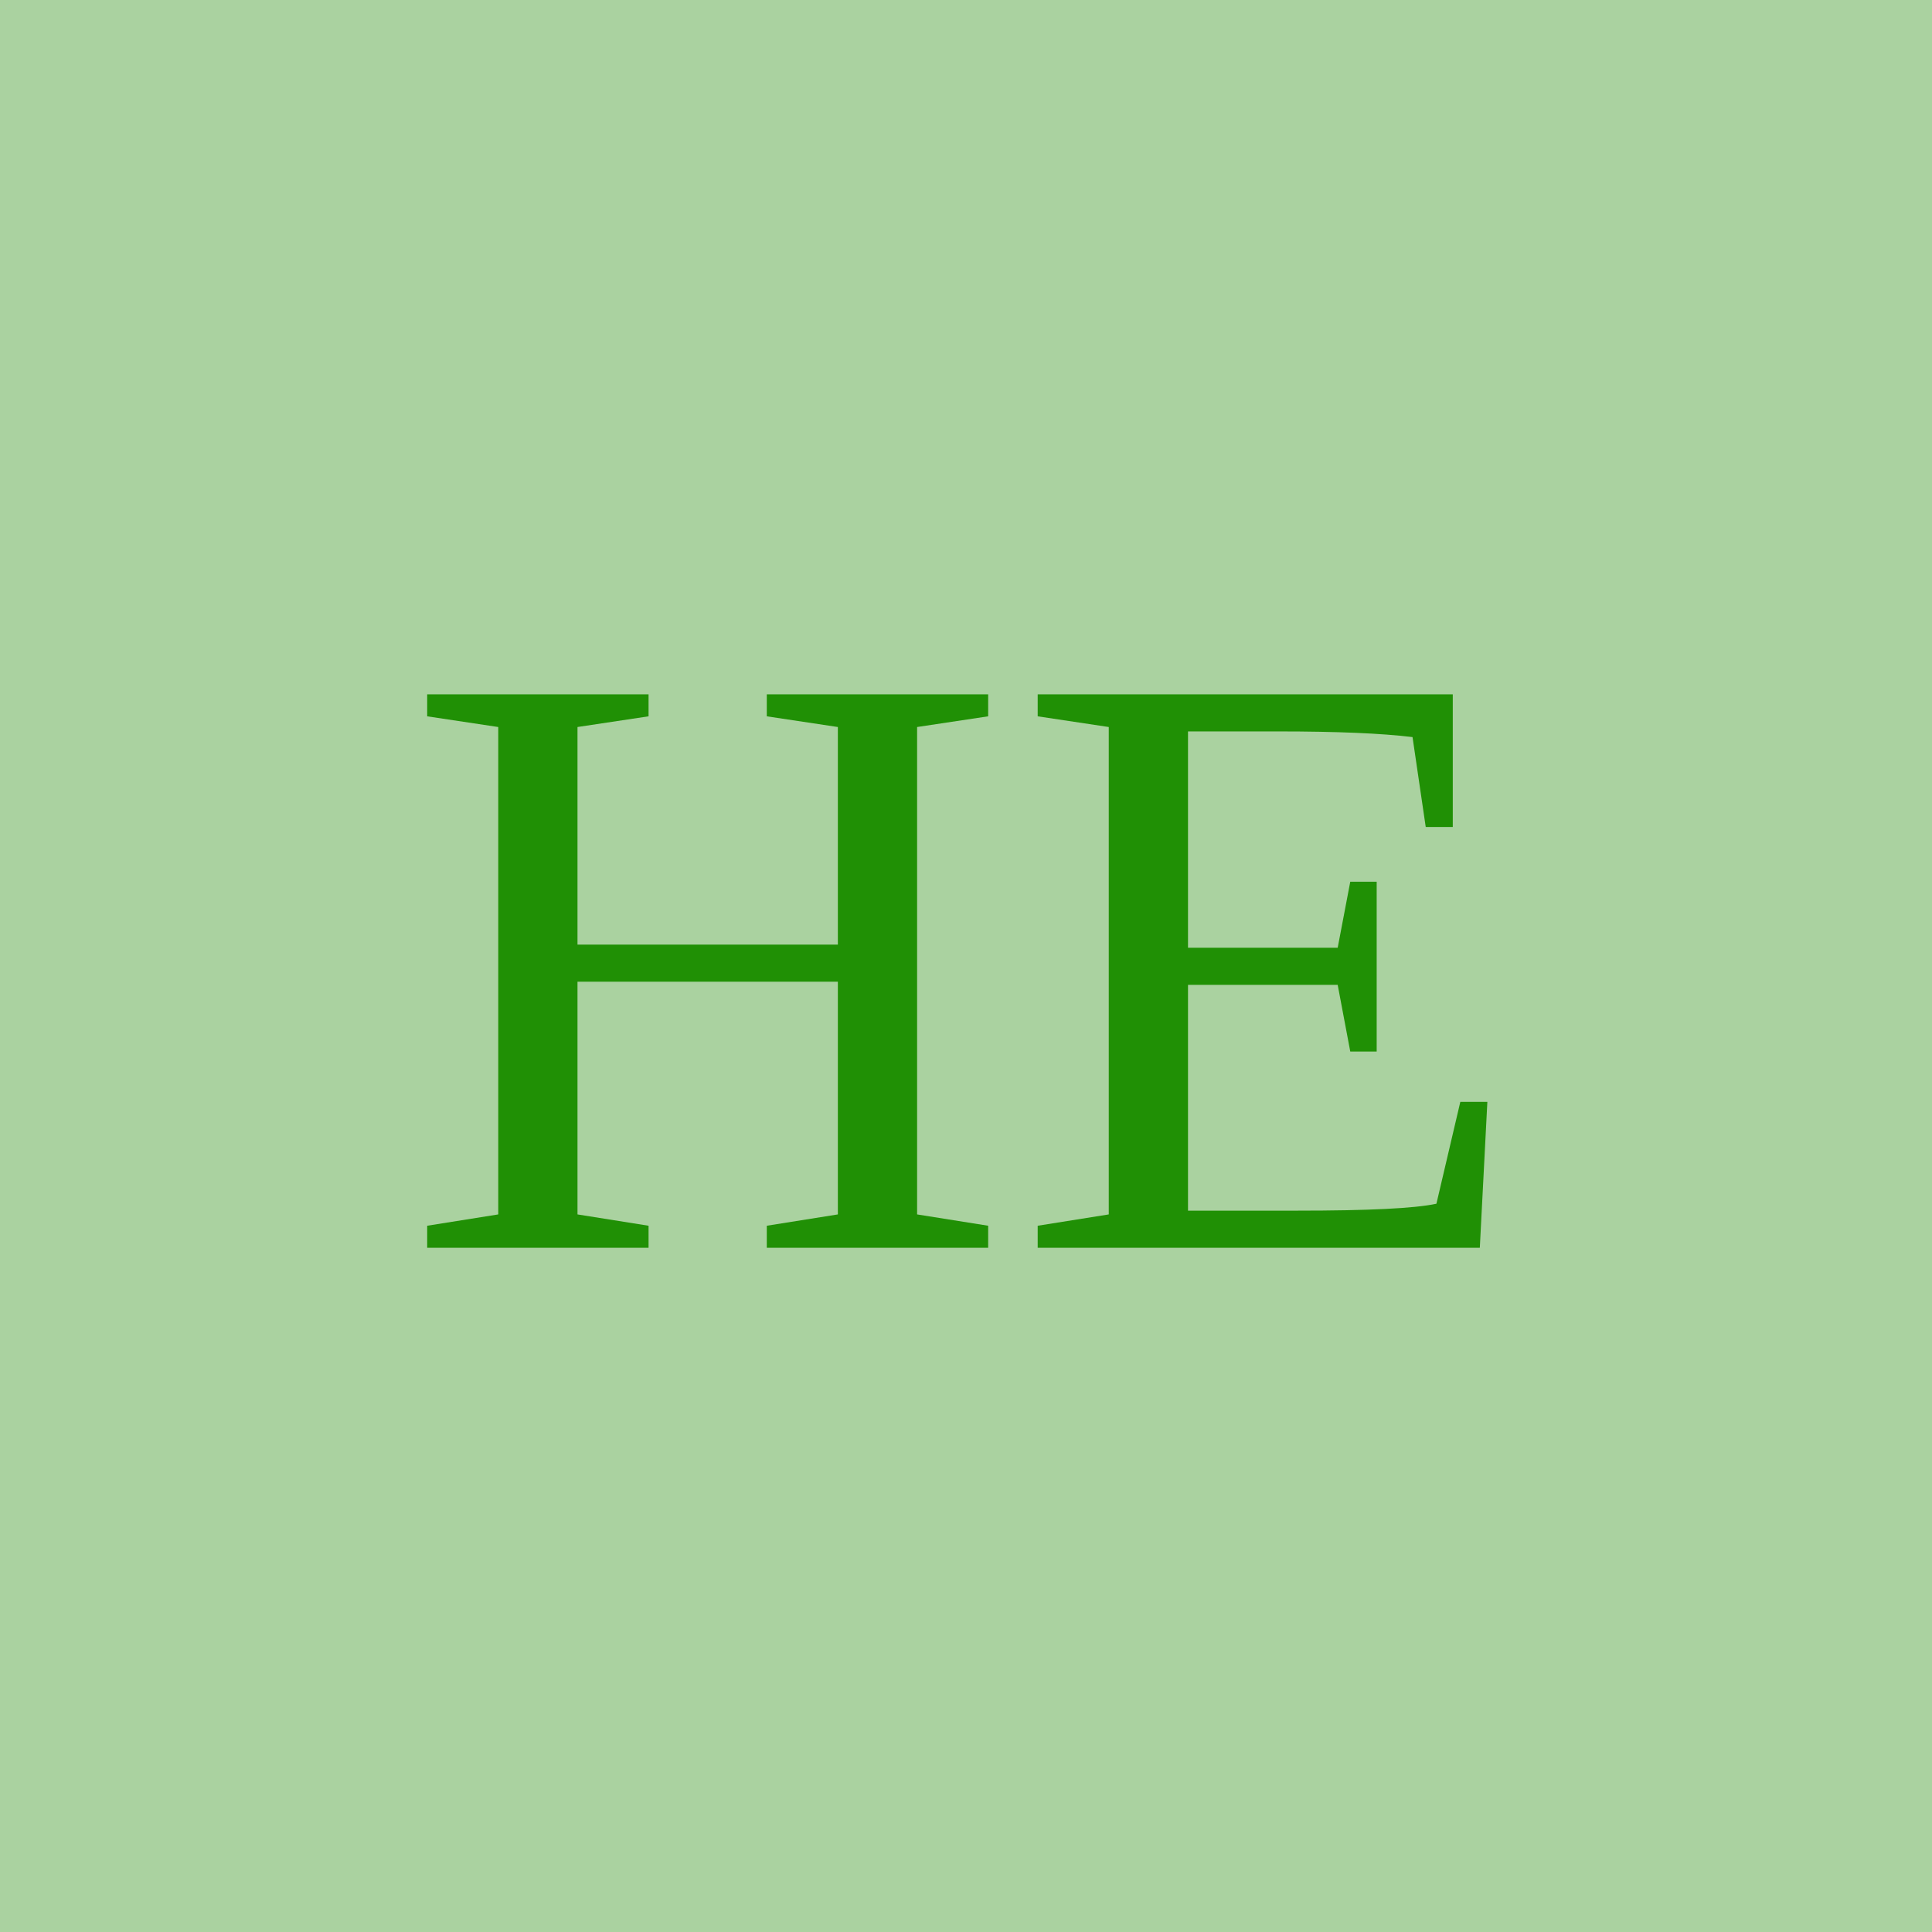
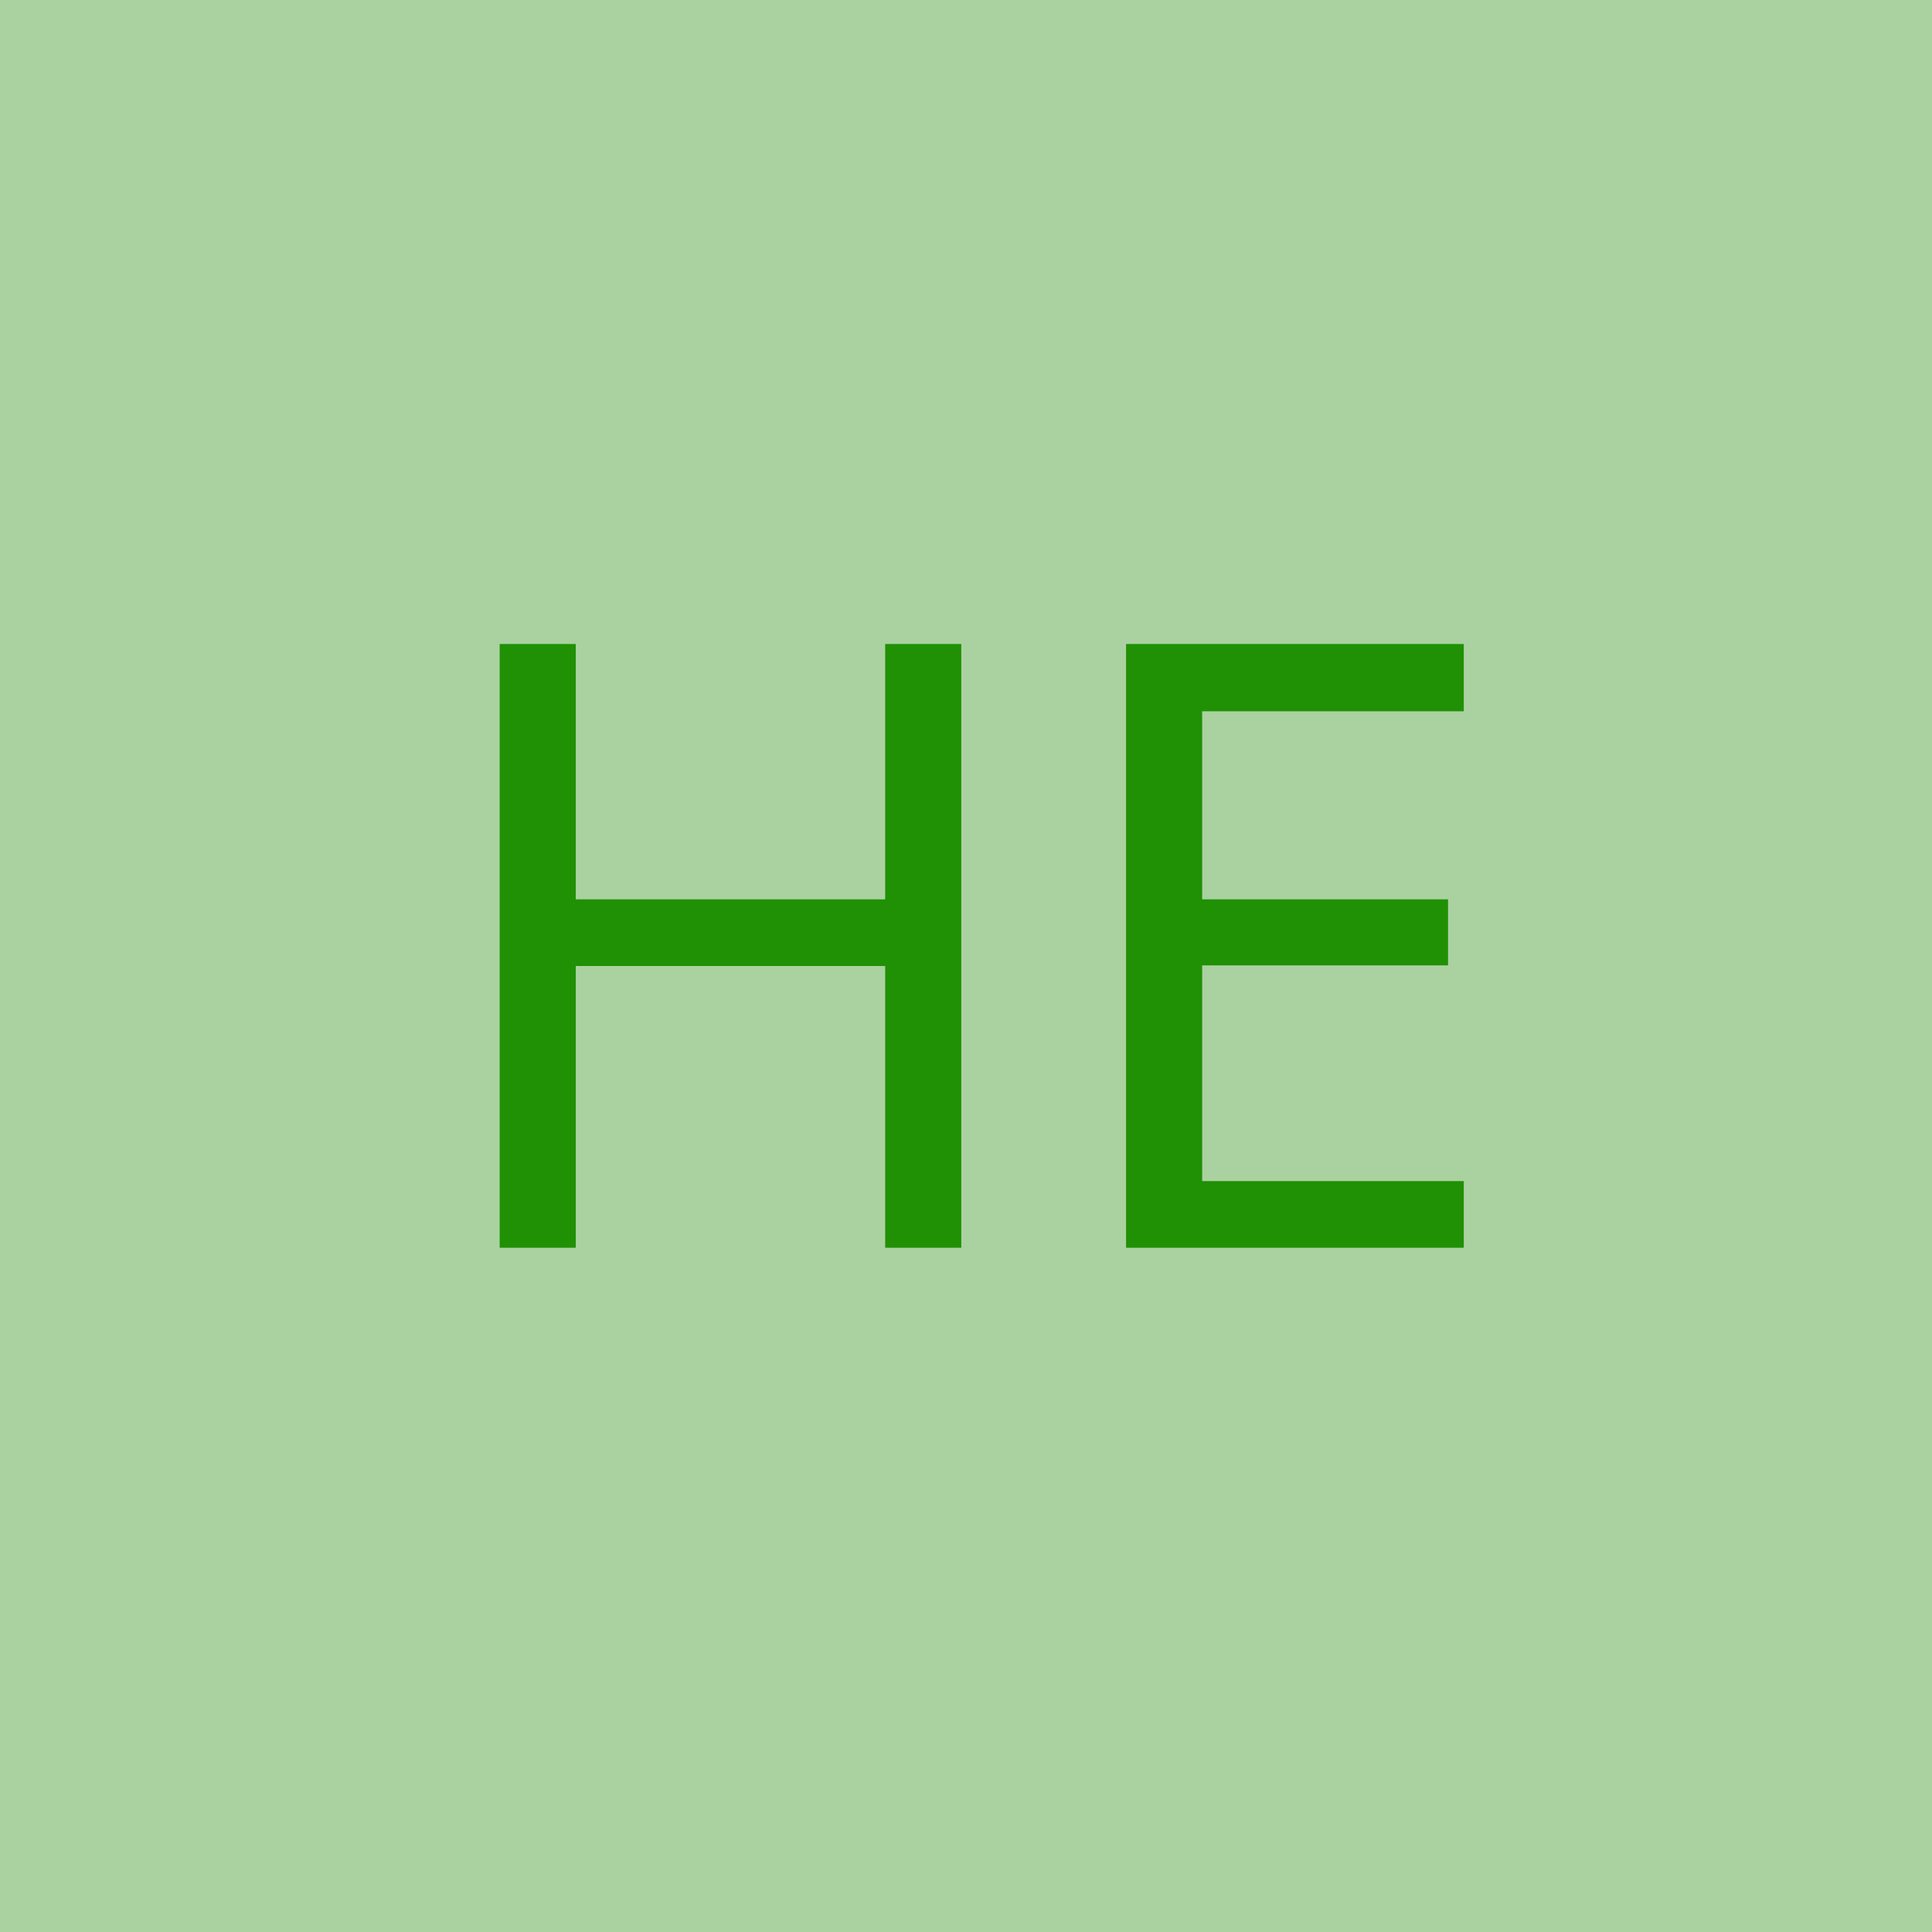
<svg xmlns="http://www.w3.org/2000/svg" width="48" height="48">
-   <defs>
-     <style type="text/css">
- 
- text { text-anchor:middle;dominant-baseline:auto;font-family:,sans-serif;font-size:21px;fill:#209005 }
- 
- </style>
-   </defs>
  <rect x="0" y="0" width="48" height="48" rx="0" ry="0" fill="#aad2a0" stroke="#868c84" stroke-width="0" stroke-dasharray="none" />
-   <text x="24" y="31">HE</text>
+   <text x="24" y="31" text-anchor="middle" font-family="sans-serif" font-size="21" fill="#209005">HE</text>
</svg>
